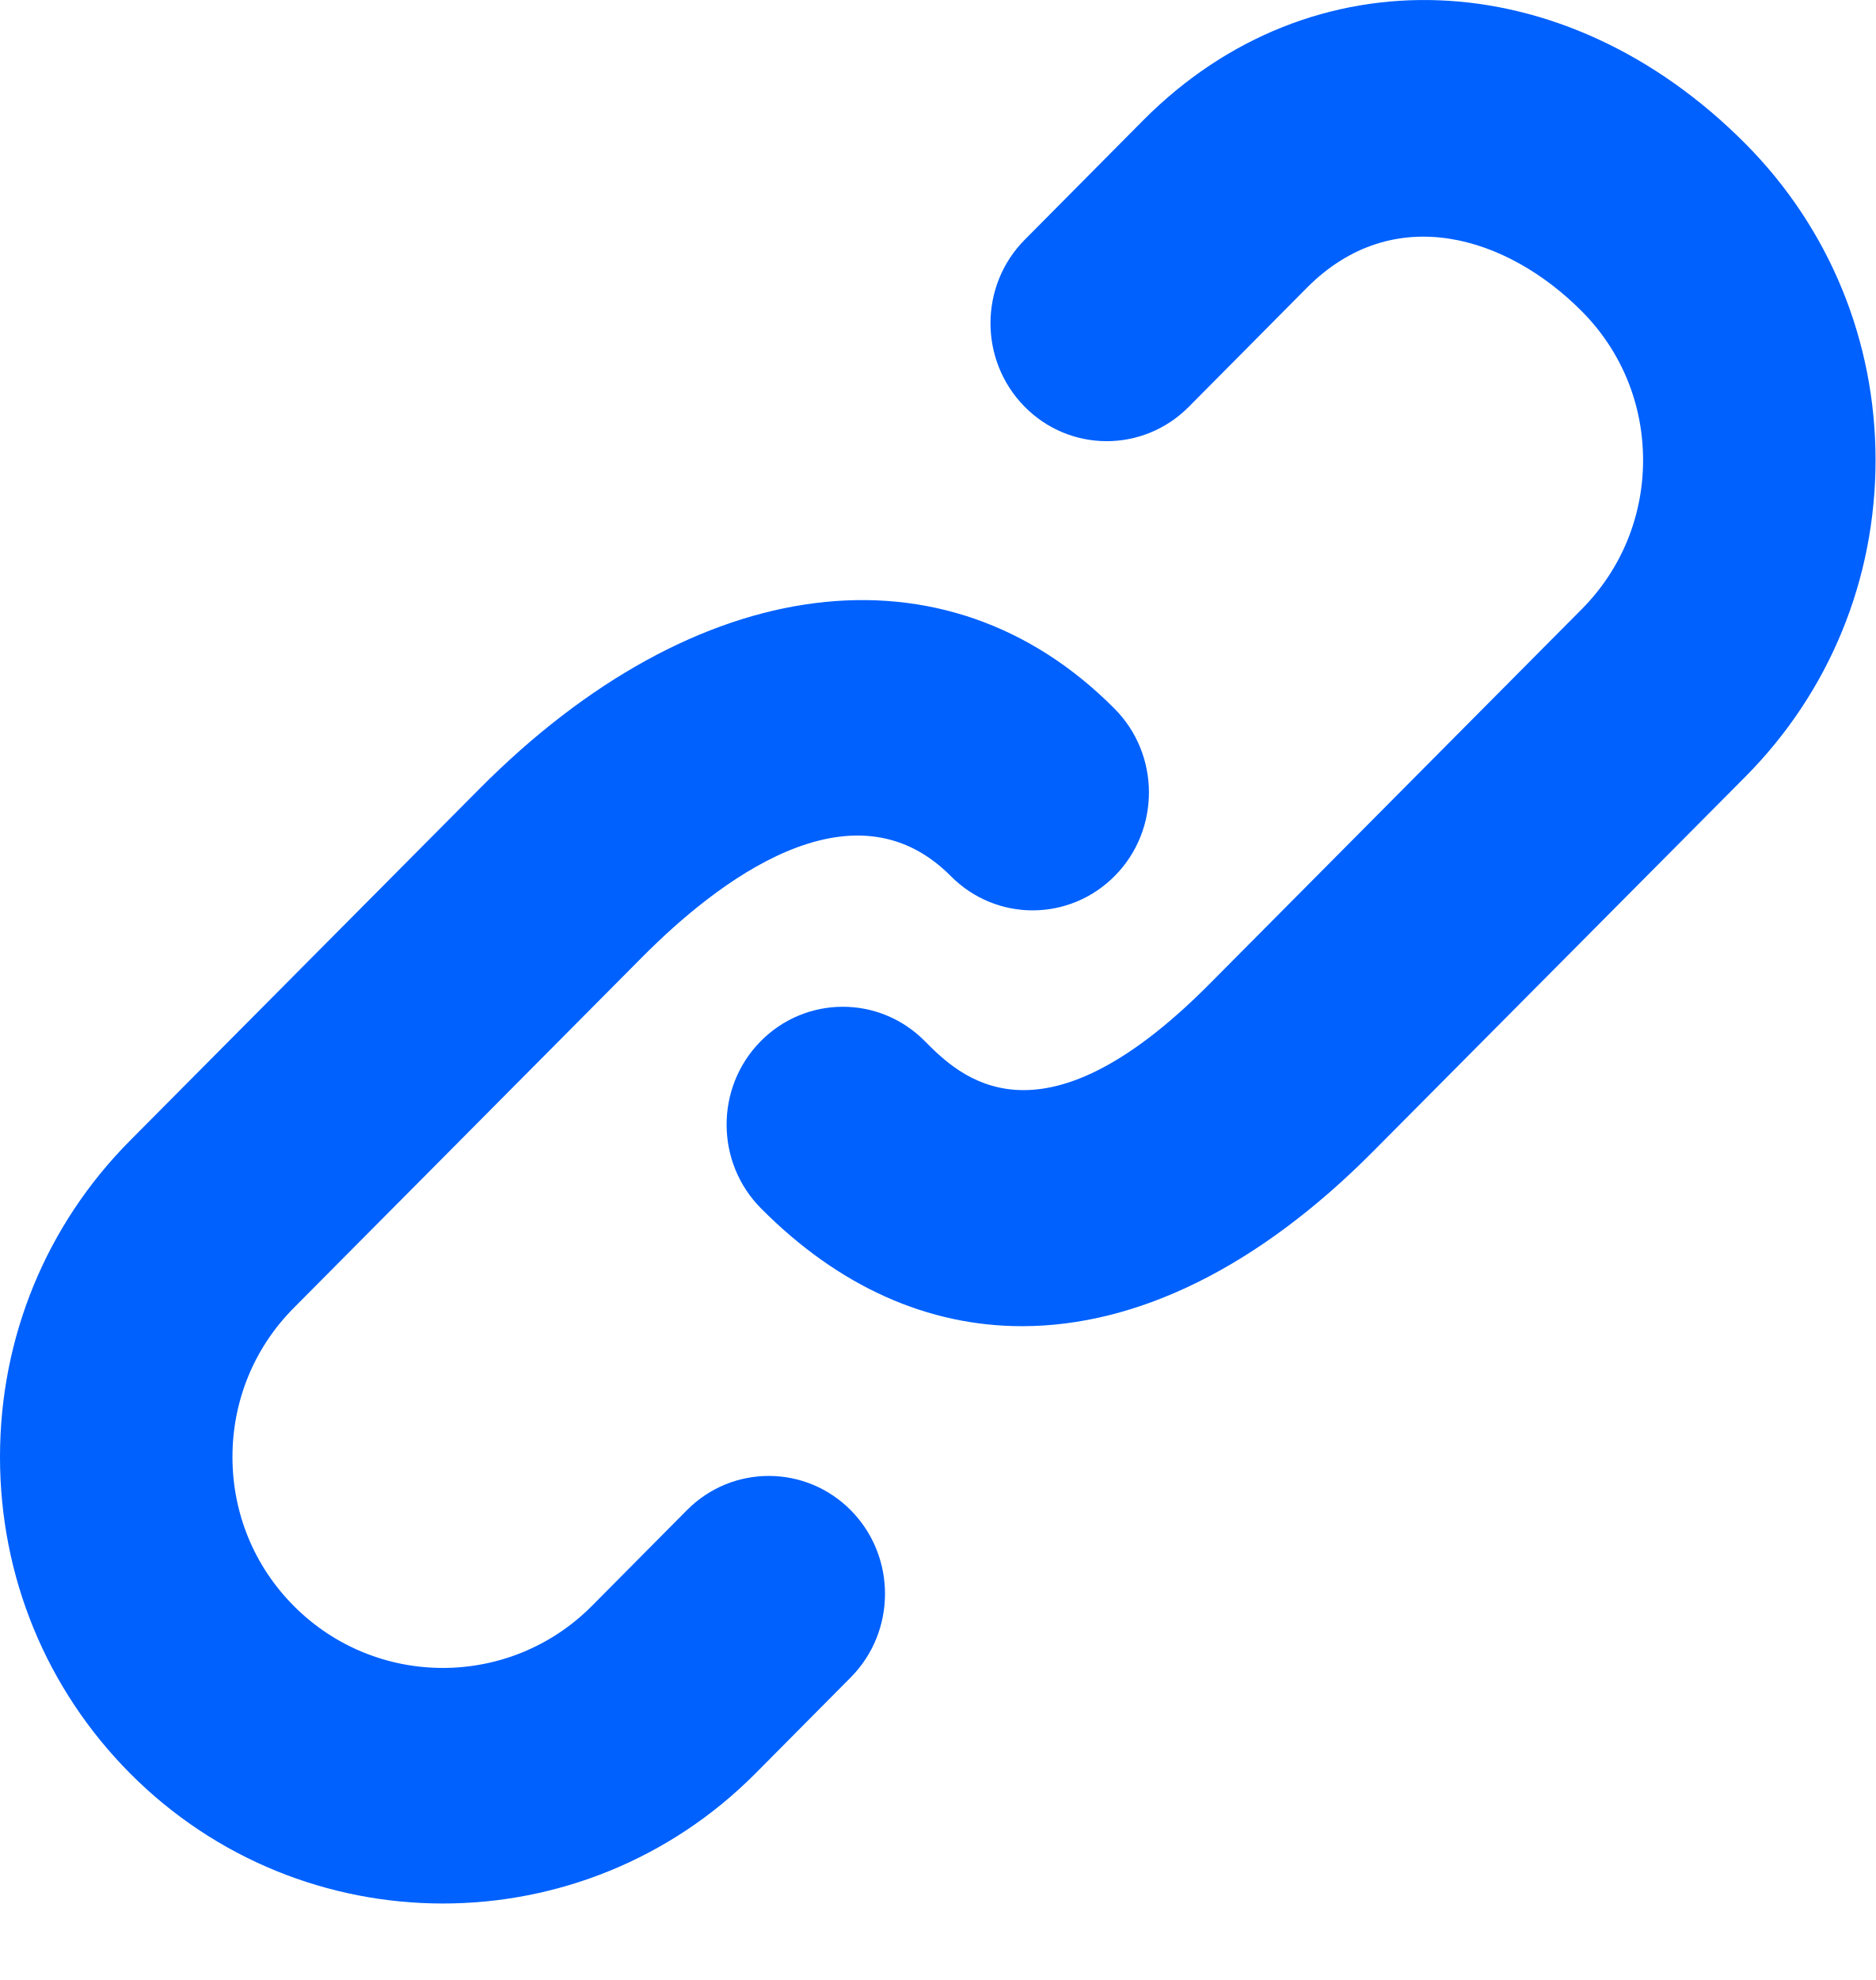
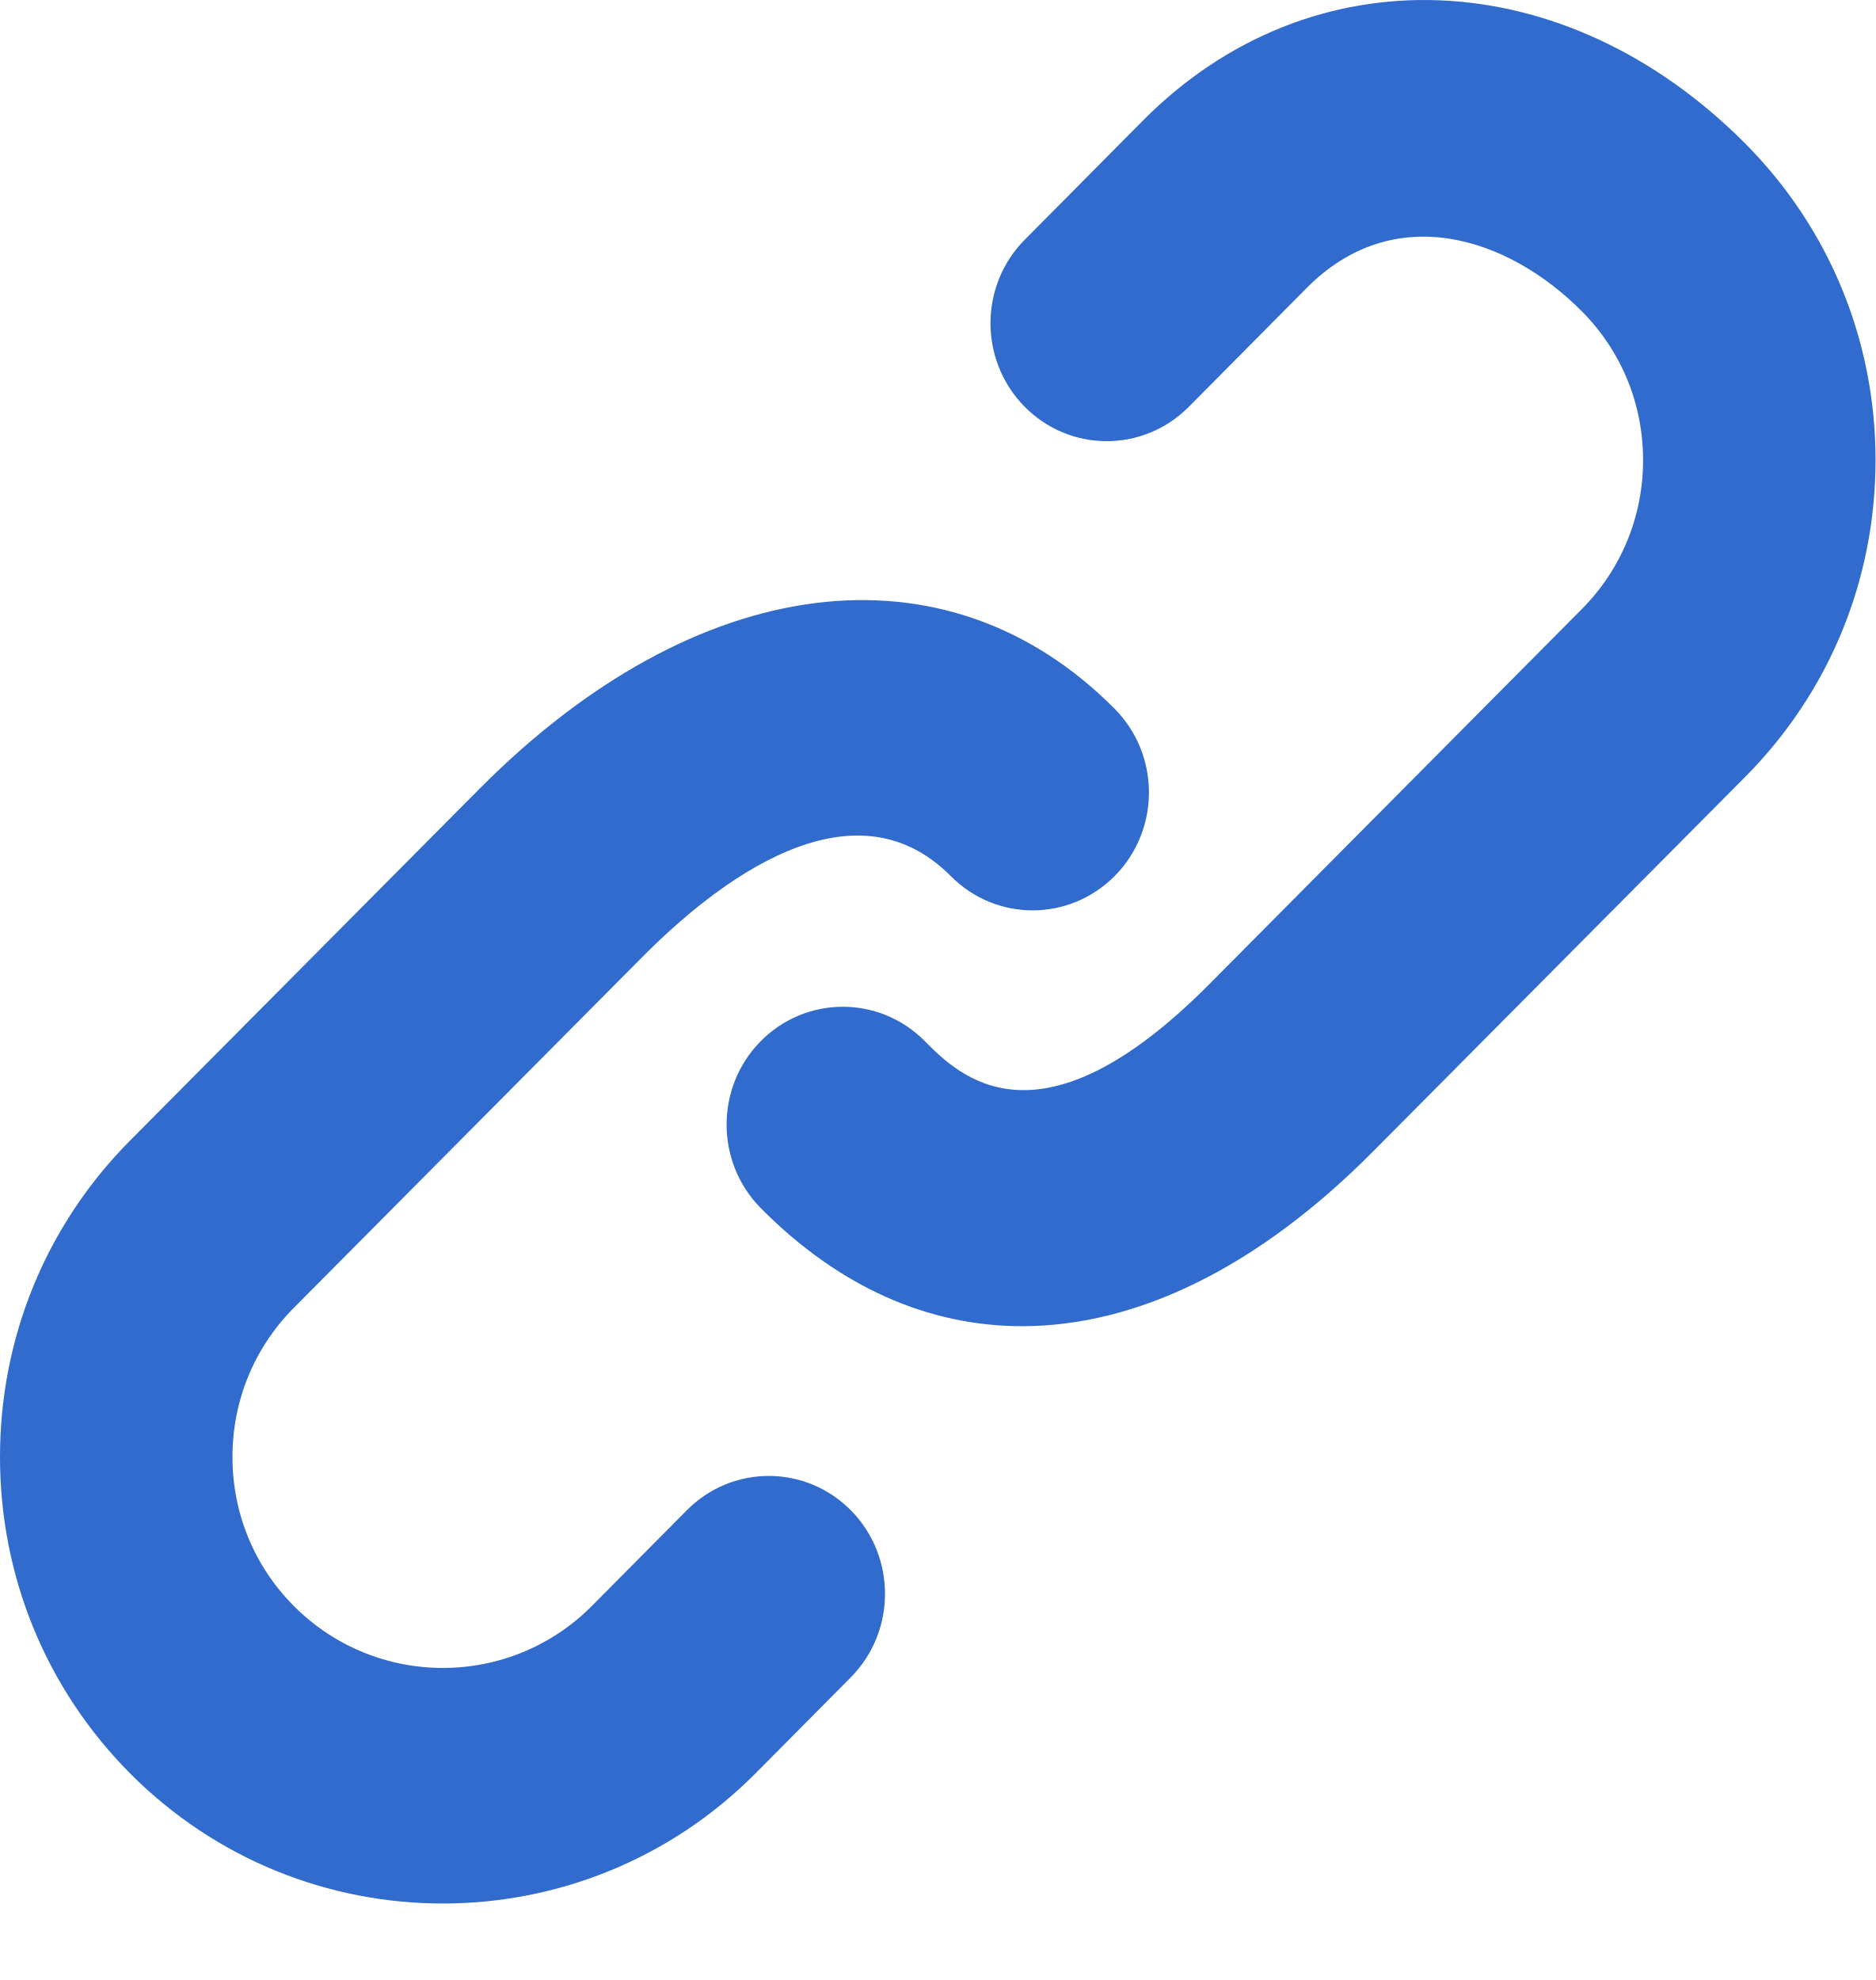
<svg xmlns="http://www.w3.org/2000/svg" width="18" height="19" viewBox="0 0 18 19" fill="none">
-   <path d="M6.592 14.492L5.681 15.41C4.892 16.204 3.608 16.204 2.819 15.41C2.439 15.028 2.231 14.52 2.231 13.981C2.231 13.442 2.439 12.934 2.818 12.552L6.171 9.177C6.866 8.478 8.173 7.448 9.125 8.407C9.562 8.848 10.268 8.845 10.703 8.401C11.137 7.958 11.134 7.241 10.697 6.801C9.078 5.17 6.684 5.472 4.6 7.571L1.247 10.946C0.443 11.756 0 12.834 0 13.981C0 15.128 0.443 16.206 1.247 17.016C2.075 17.849 3.162 18.266 4.25 18.266C5.337 18.266 6.425 17.849 7.253 17.015L8.164 16.097C8.601 15.657 8.604 14.941 8.17 14.497C7.736 14.054 7.029 14.051 6.592 14.492ZM16.752 1.38C15.013 -0.371 12.581 -0.466 10.971 1.155L9.836 2.299C9.398 2.739 9.396 3.455 9.83 3.899C10.264 4.343 10.97 4.345 11.408 3.905L12.542 2.762C13.377 1.921 14.469 2.27 15.181 2.987C15.561 3.369 15.769 3.876 15.769 4.416C15.769 4.955 15.56 5.463 15.181 5.845L11.605 9.445C9.969 11.092 9.202 10.319 8.874 9.989C8.437 9.549 7.731 9.552 7.297 9.995C6.863 10.438 6.866 11.155 7.303 11.595C8.054 12.352 8.911 12.726 9.809 12.726C10.909 12.726 12.071 12.164 13.176 11.051L16.753 7.451C17.557 6.64 18 5.562 18 4.415C18 3.269 17.557 2.191 16.752 1.38Z" fill="#0061FF" />
+   <path d="M6.592 14.492L5.681 15.41C4.892 16.204 3.608 16.204 2.819 15.41C2.439 15.028 2.231 14.52 2.231 13.981C2.231 13.442 2.439 12.934 2.818 12.552L6.171 9.177C6.866 8.478 8.173 7.448 9.125 8.407C9.562 8.848 10.268 8.845 10.703 8.401C11.137 7.958 11.134 7.241 10.697 6.801C9.078 5.17 6.684 5.472 4.6 7.571L1.247 10.946C0.443 11.756 0 12.834 0 13.981C0 15.128 0.443 16.206 1.247 17.016C2.075 17.849 3.162 18.266 4.25 18.266C5.337 18.266 6.425 17.849 7.253 17.015L8.164 16.097C8.601 15.657 8.604 14.941 8.17 14.497C7.736 14.054 7.029 14.051 6.592 14.492ZM16.752 1.38C15.013 -0.371 12.581 -0.466 10.971 1.155L9.836 2.299C9.398 2.739 9.396 3.455 9.83 3.899C10.264 4.343 10.97 4.345 11.408 3.905L12.542 2.762C13.377 1.921 14.469 2.27 15.181 2.987C15.561 3.369 15.769 3.876 15.769 4.416C15.769 4.955 15.56 5.463 15.181 5.845L11.605 9.445C9.969 11.092 9.202 10.319 8.874 9.989C8.437 9.549 7.731 9.552 7.297 9.995C6.863 10.438 6.866 11.155 7.303 11.595C8.054 12.352 8.911 12.726 9.809 12.726C10.909 12.726 12.071 12.164 13.176 11.051L16.753 7.451C17.557 6.64 18 5.562 18 4.415C18 3.269 17.557 2.191 16.752 1.38Z" fill="#316bce" />
</svg>
